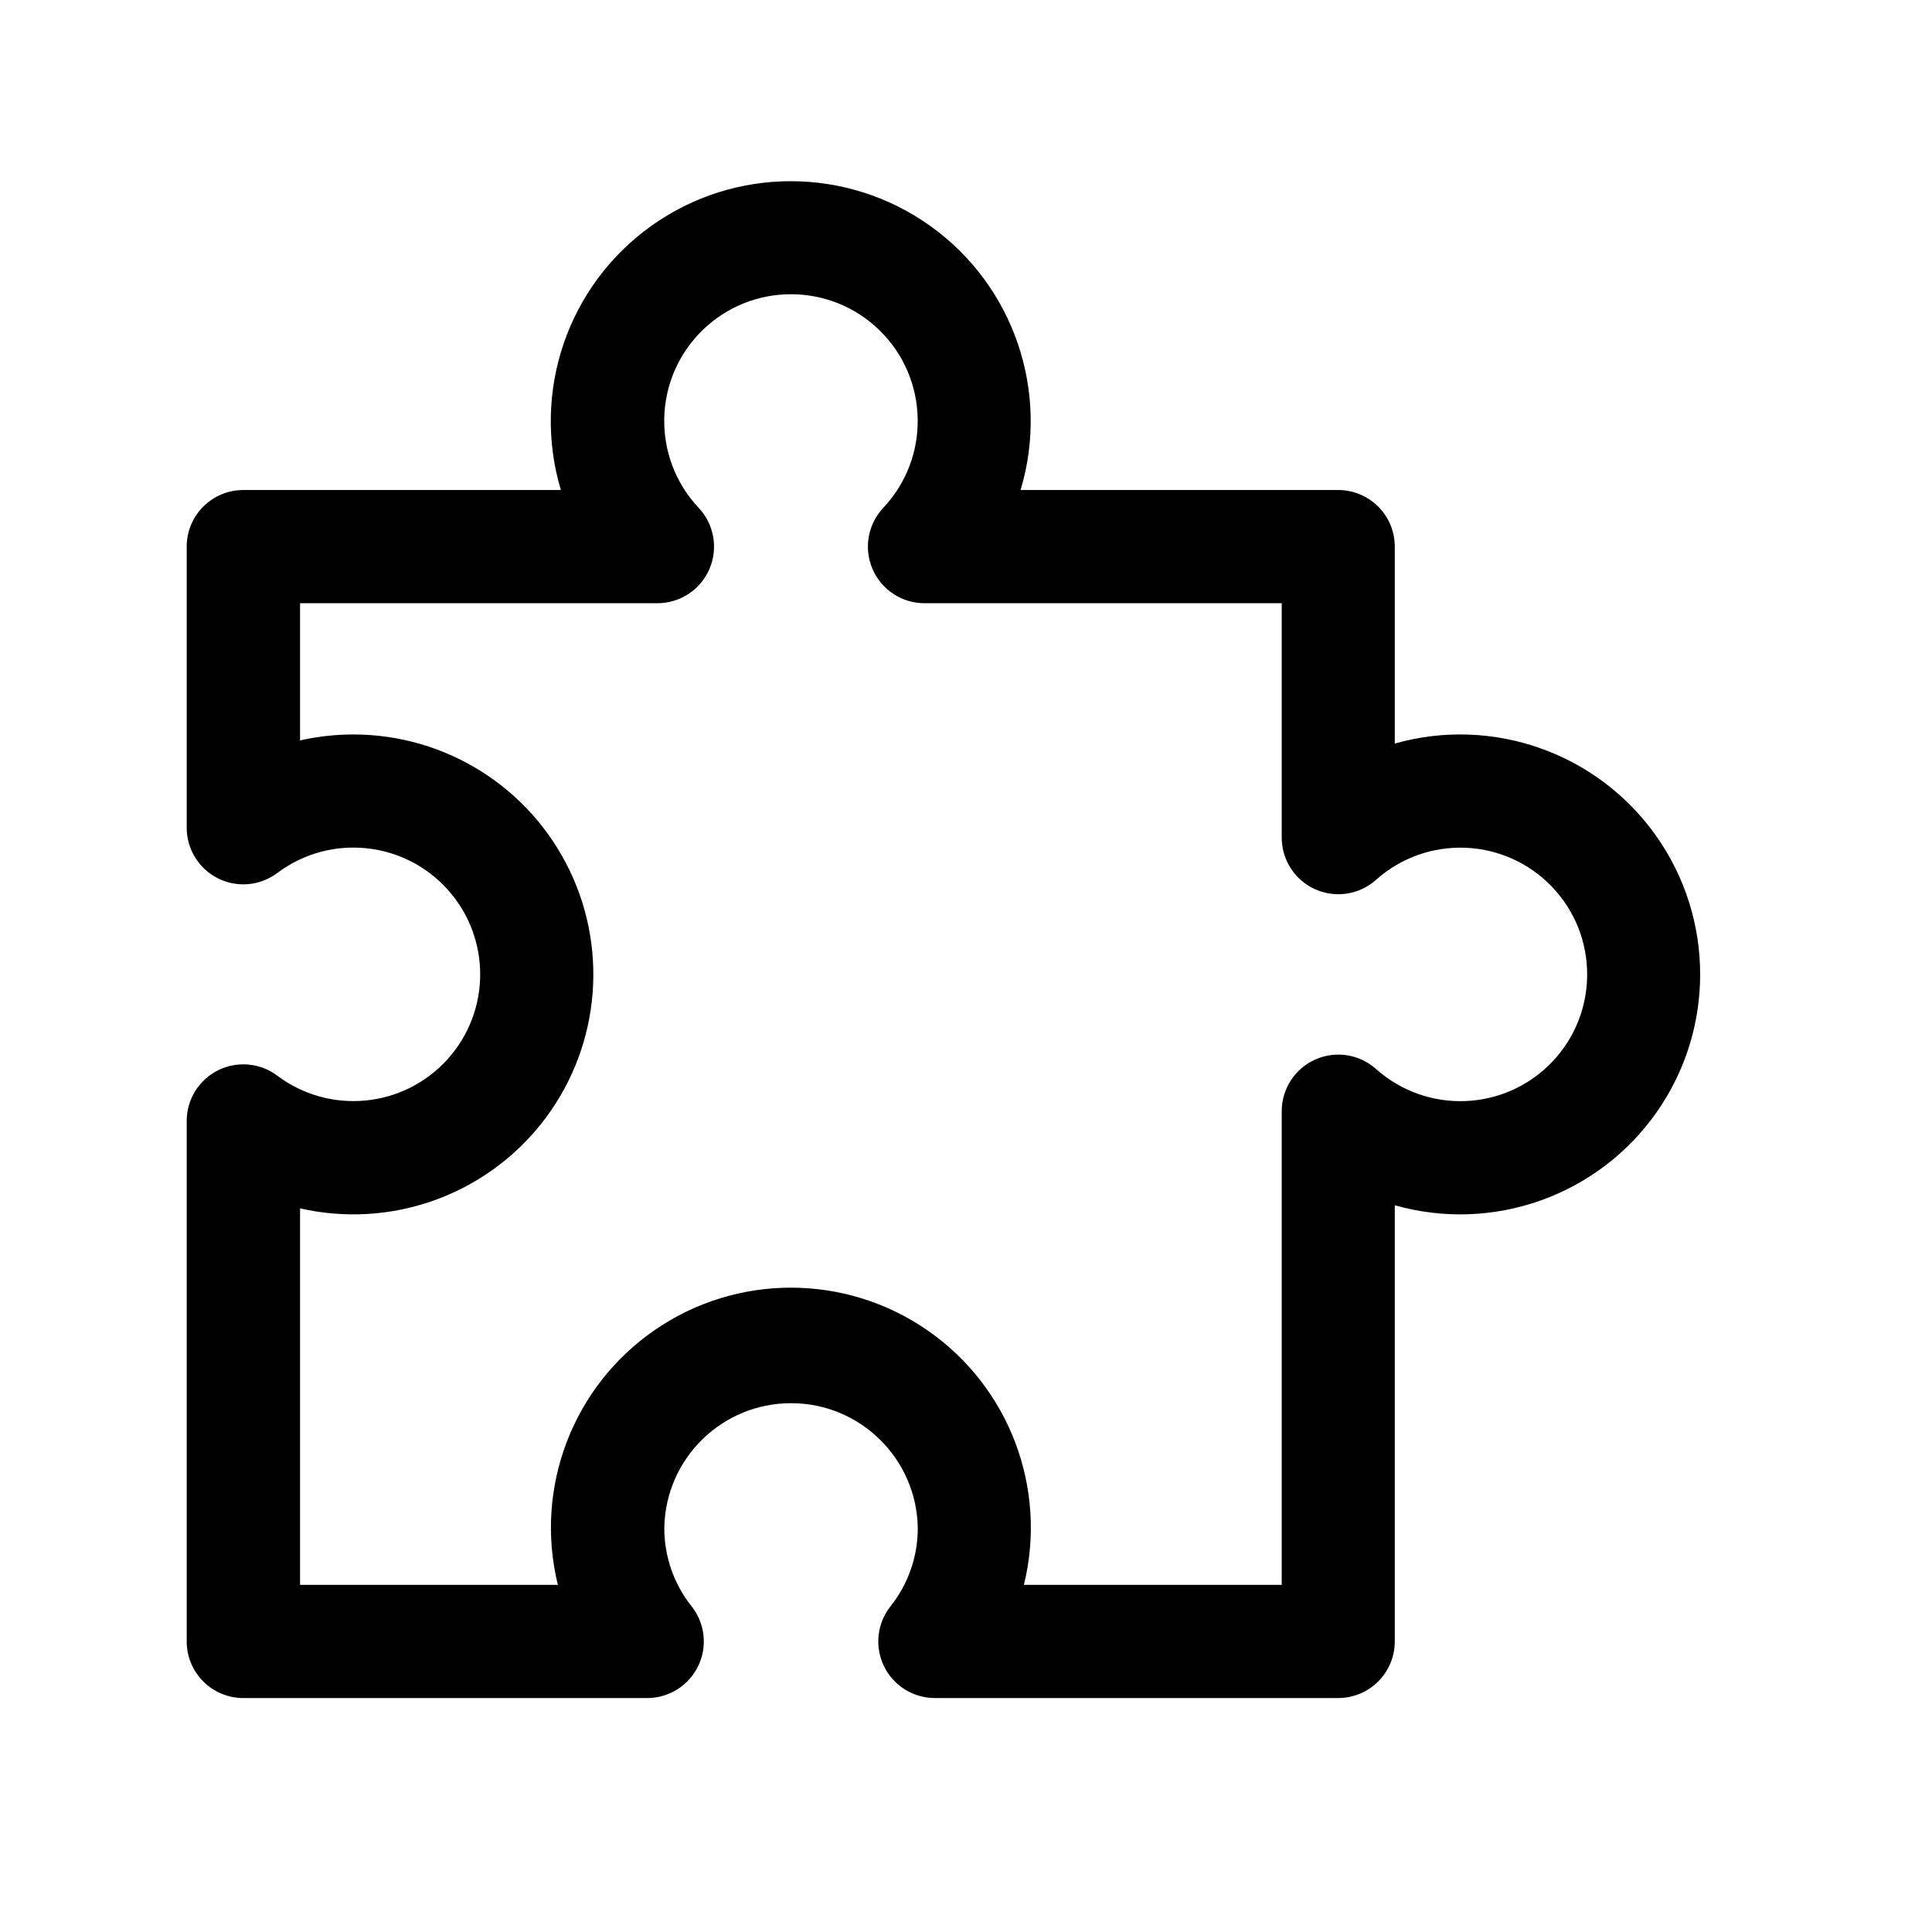
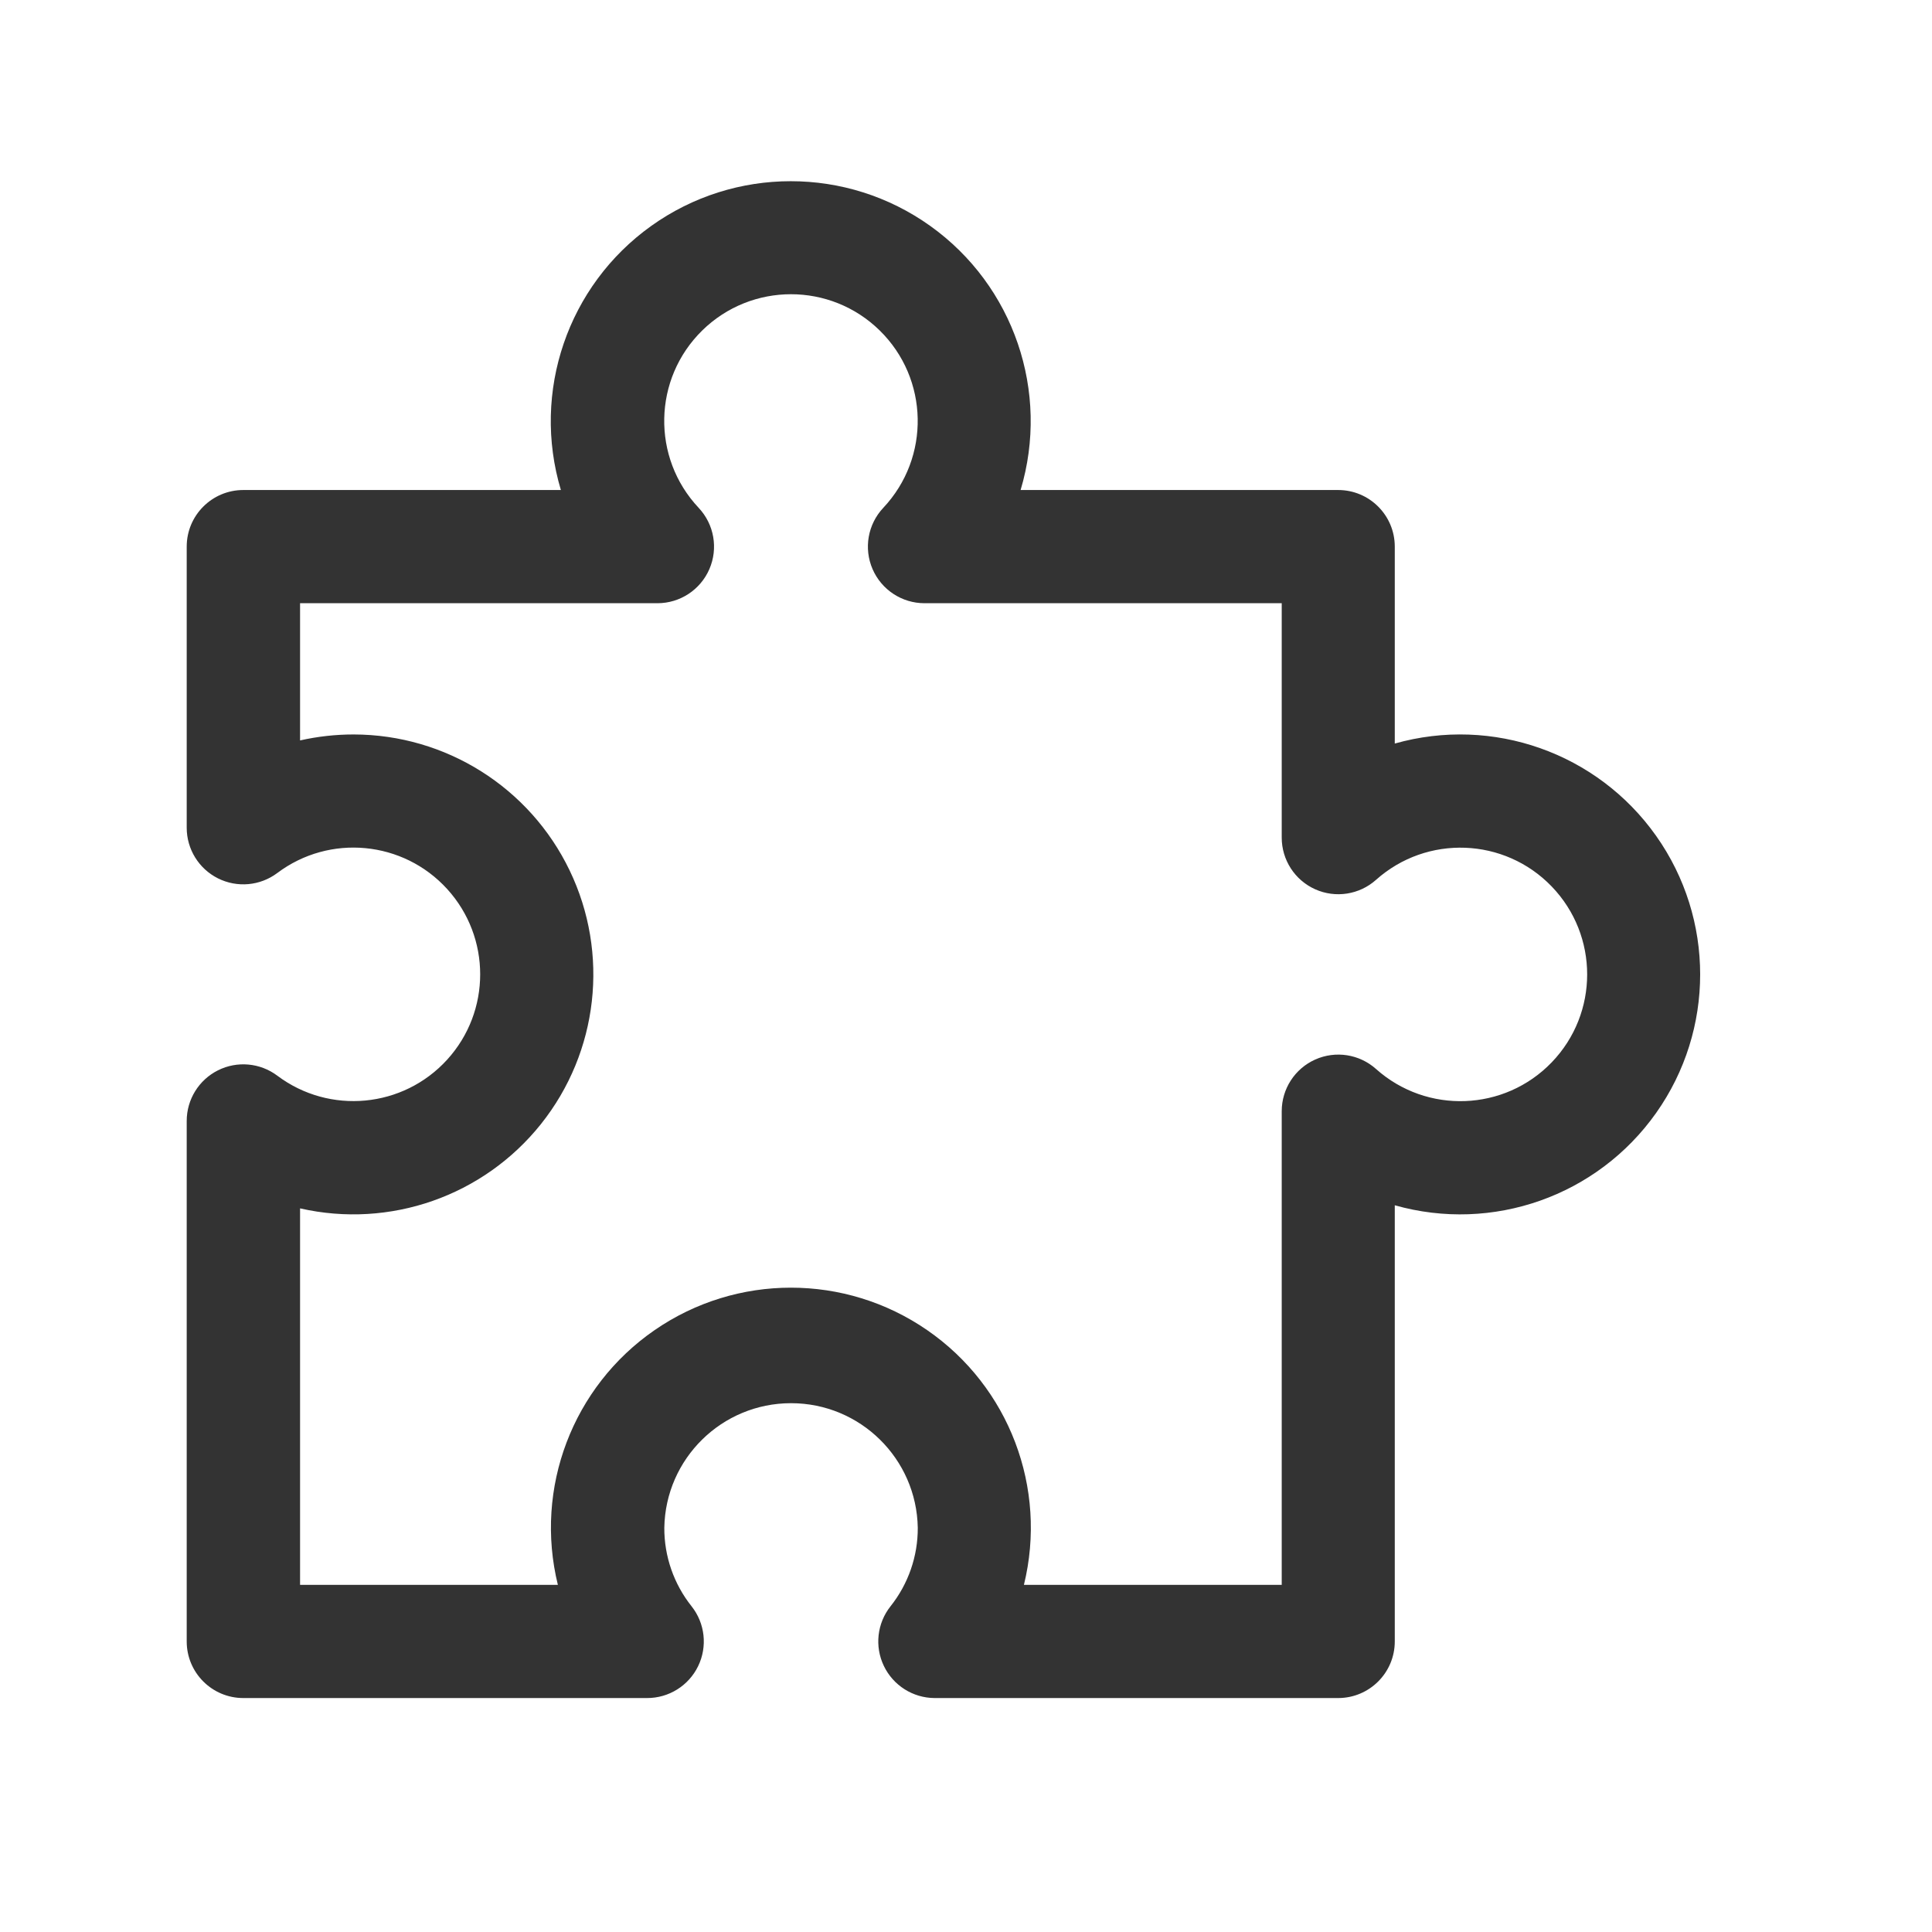
- <svg xmlns="http://www.w3.org/2000/svg" viewBox="0 0 512 512">
+ <svg xmlns="http://www.w3.org/2000/svg" viewBox="0 0 512 512" fill="#333">
  <g data-name="1" id="_1">
    <path d="M354.67,450h-107A15,15,0,0,1,236,425.68a33.18,33.18,0,0,0,7.22-20.81,33.59,33.59,0,0,0-67.17,0,33.18,33.18,0,0,0,7.22,20.81A15,15,0,0,1,171.48,450h-107a15,15,0,0,1-15-15V297.06a15,15,0,0,1,24-12,33.59,33.59,0,1,0,0-53.7,15,15,0,0,1-24-12V144.86a15,15,0,0,1,15-15h84.16a63.59,63.59,0,1,1,121.83,0h84.16a15,15,0,0,1,15,15v52.19a63.59,63.59,0,1,1,0,122.36V435A15,15,0,0,1,354.67,450Zm-83.32-30h68.32V294.48a15,15,0,0,1,25-11.18,33.59,33.59,0,1,0,0-50.14,15,15,0,0,1-25-11.18V159.86H245a15,15,0,0,1-10.93-25.27,33.59,33.59,0,1,0-48.91,0,15,15,0,0,1-10.93,25.27H79.52v36.36a64.45,64.45,0,0,1,14.2-1.58,63.59,63.59,0,1,1-14.2,125.59V420h68.32a63.59,63.59,0,1,1,123.51,0Z" />
  </g>
</svg>
